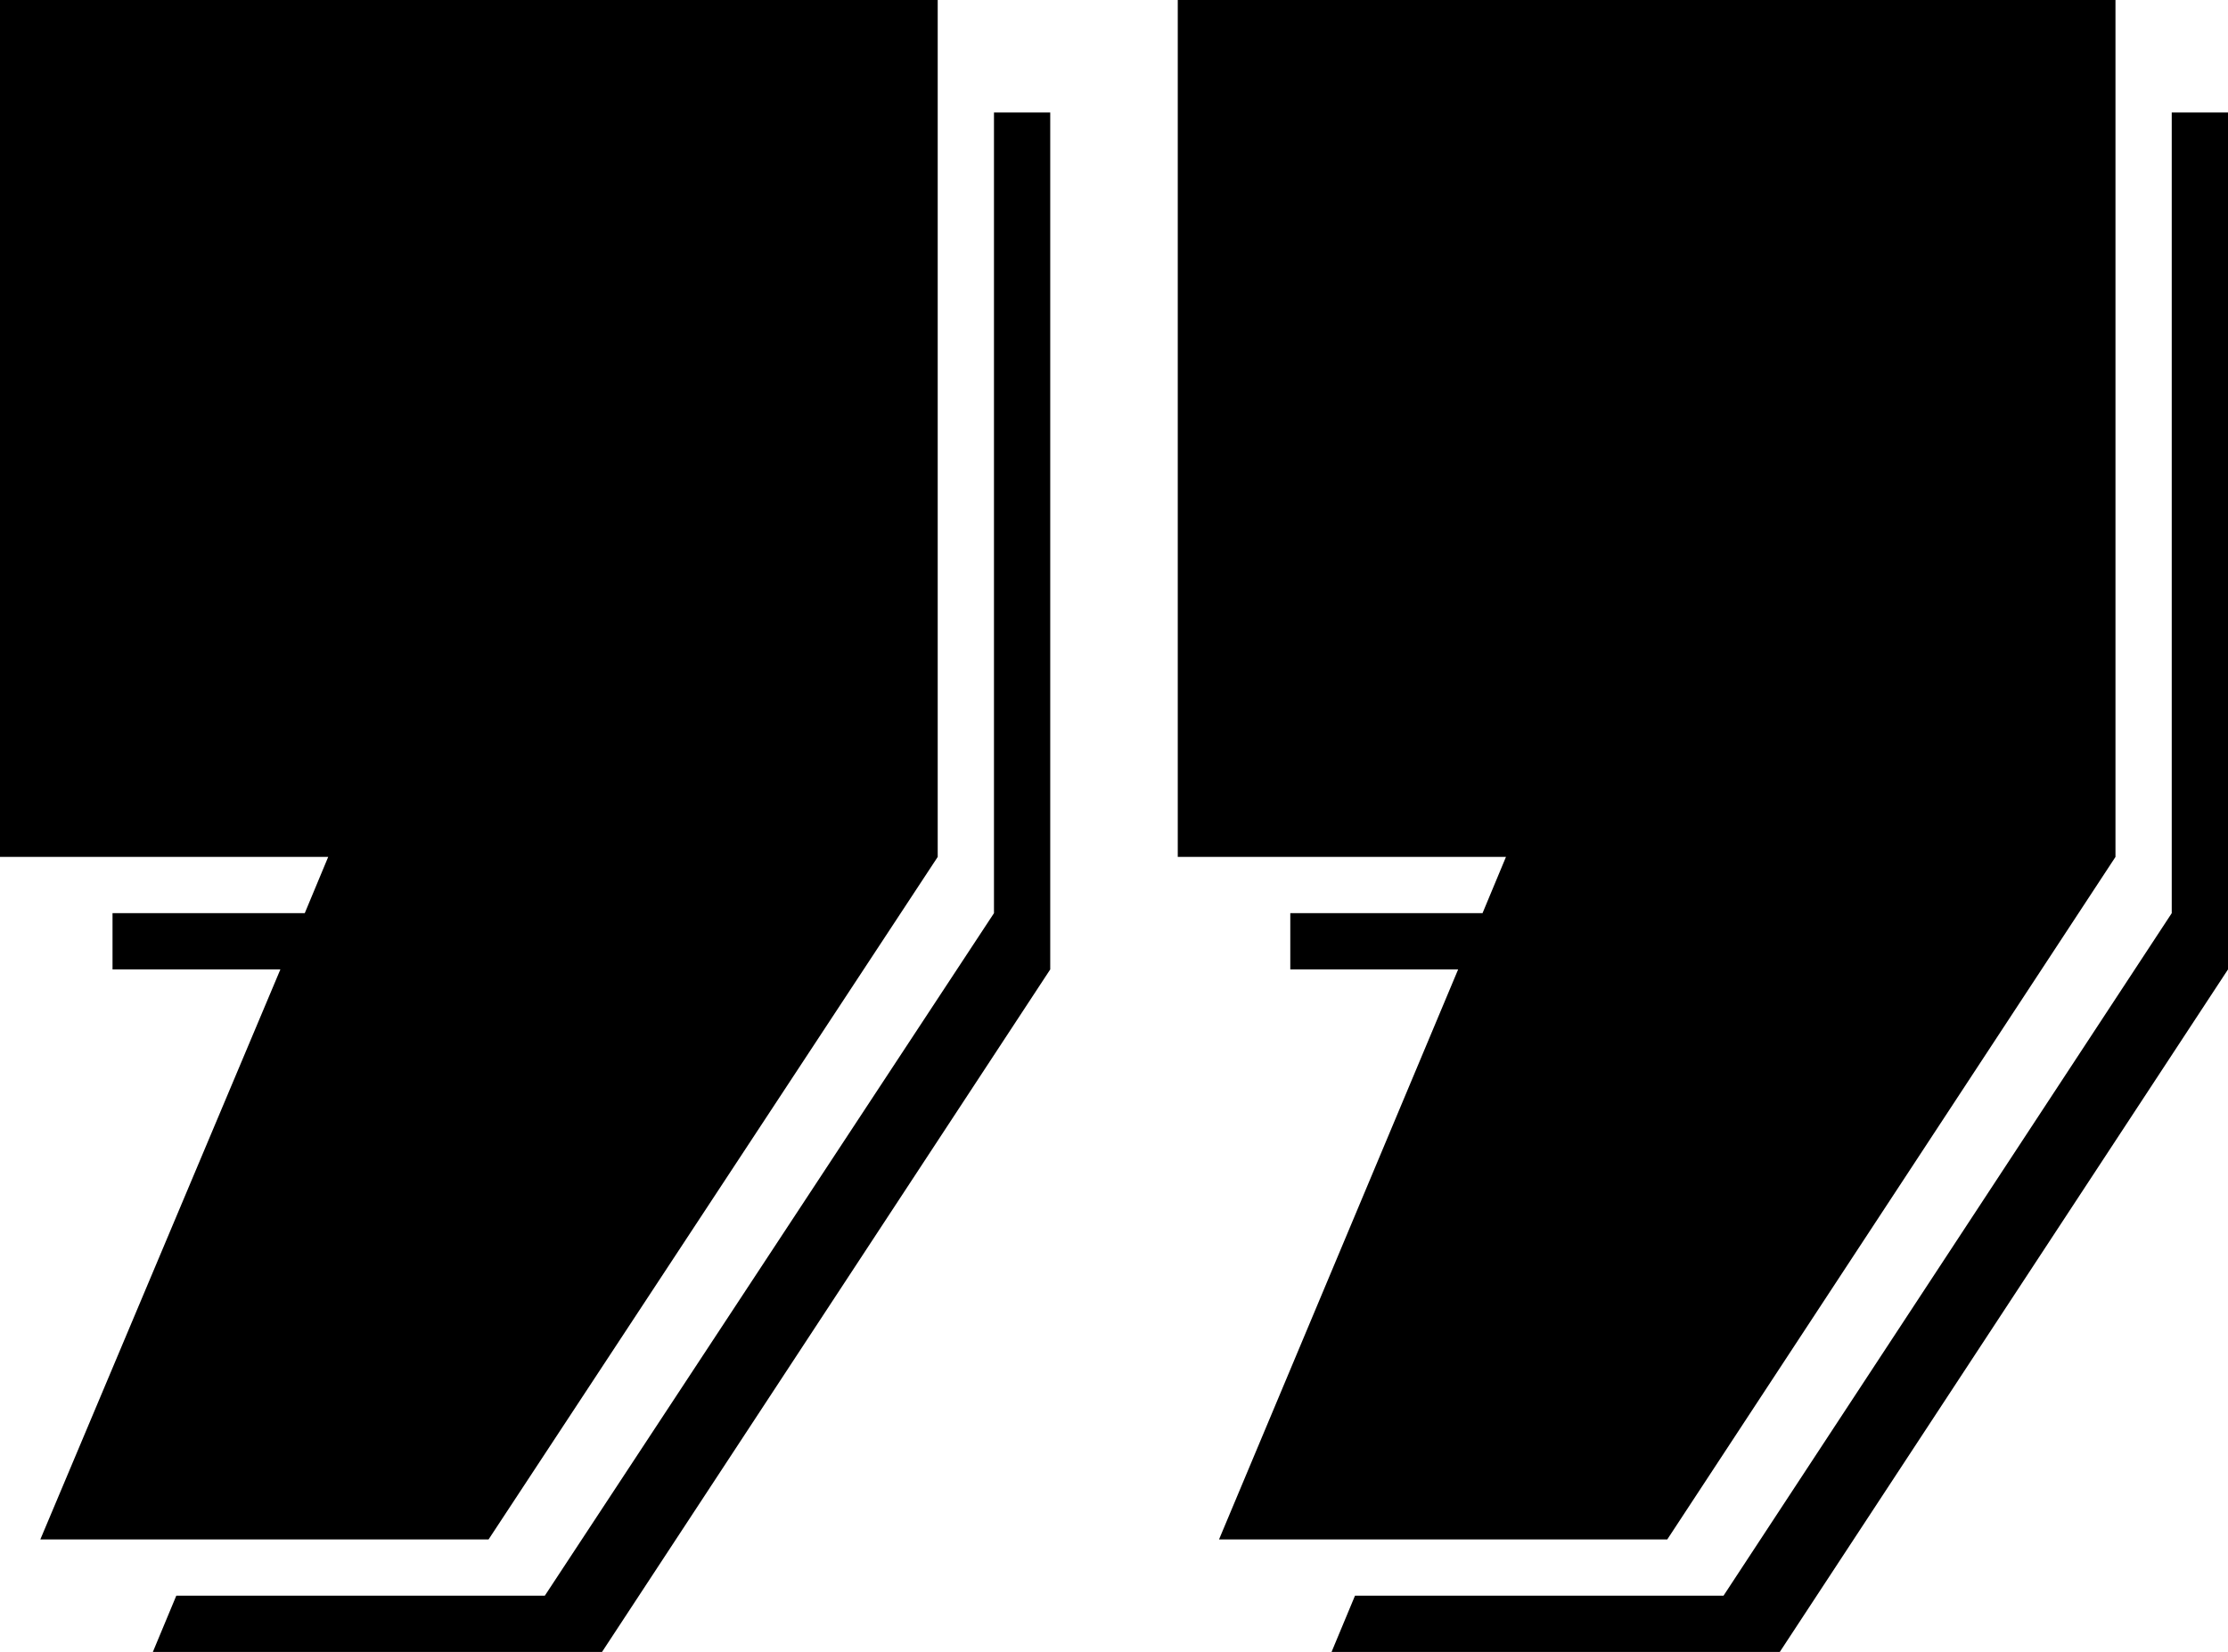
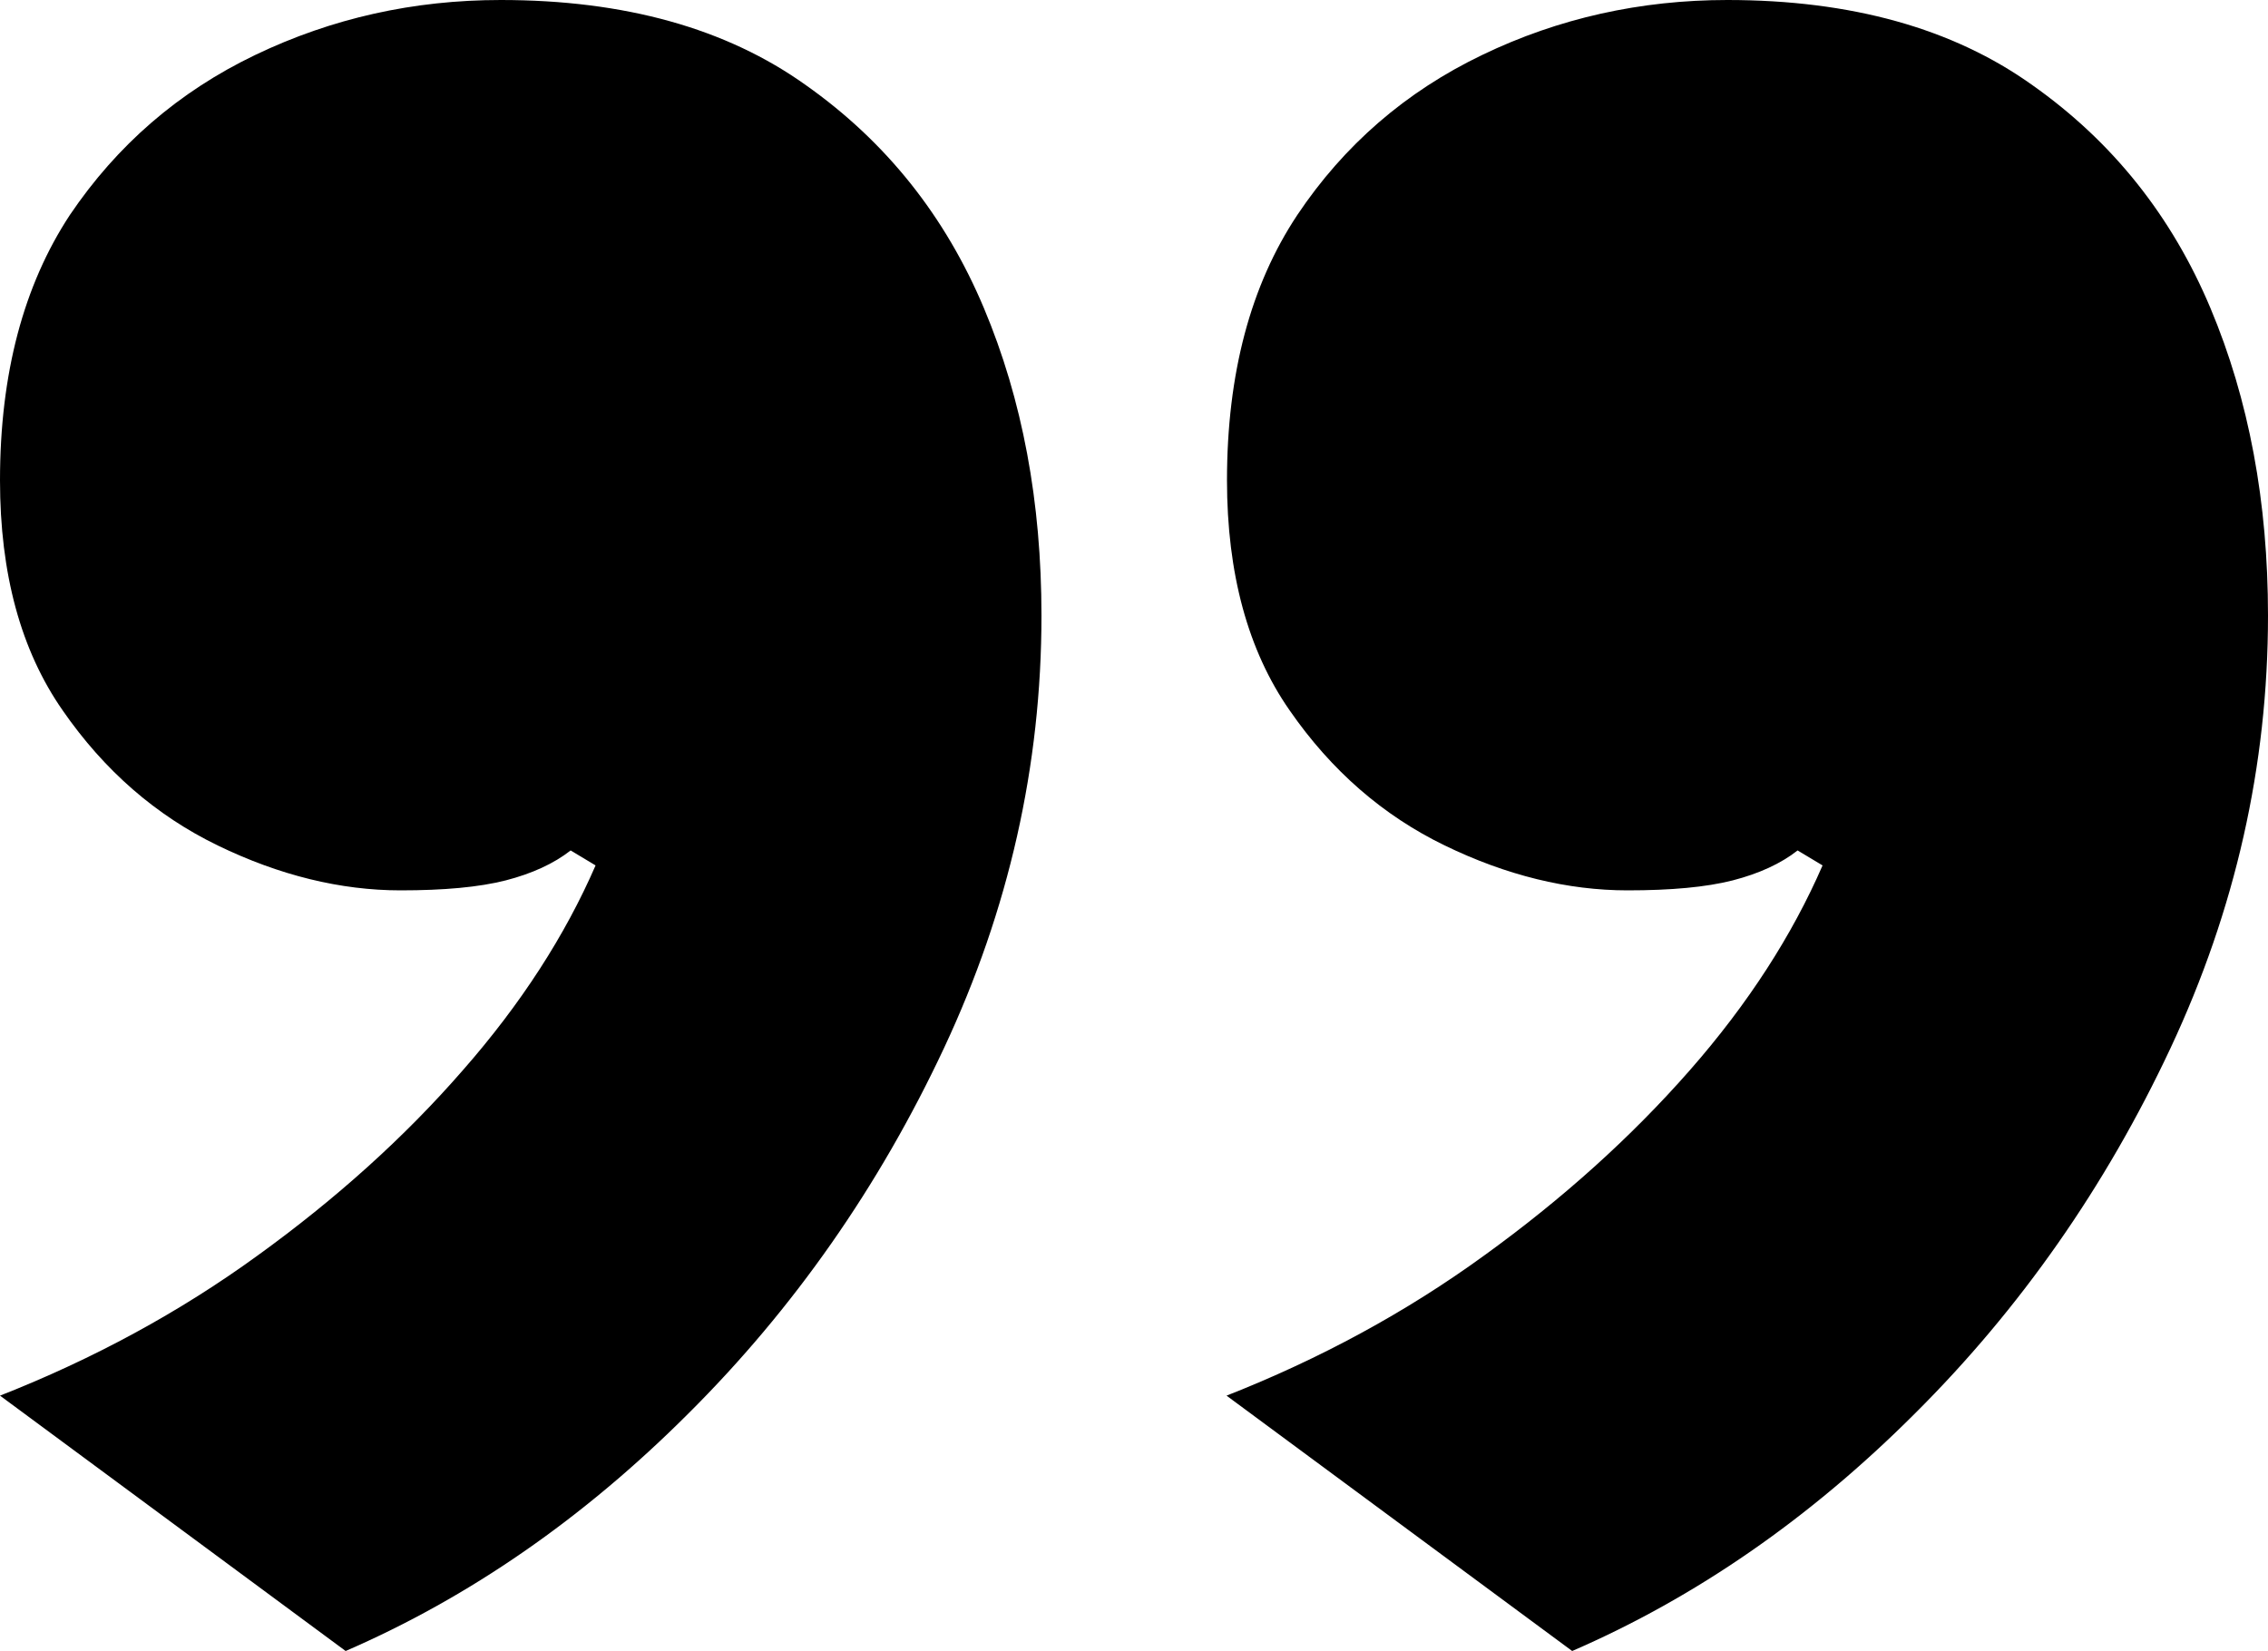
- <svg xmlns="http://www.w3.org/2000/svg" version="1.1" id="Layer_1" x="0px" y="0px" viewBox="0 0 237.6 176.2" enable-background="new 0 0 237.6 176.2" xml:space="preserve">
-   <path d="M106,12h6v91.4l-47.8,72.8H16.3l2.5-6h39.3L106,97.4V12z M231.6,12v85.4l-47.8,72.8h-39.3l-2.5,6h47.8l47.8-72.8V12H231.6z   M52.1,164.2L100,91.4V0H0v91.4h35l-2.5,6H12v6h17.9L4.3,164.2H52.1z M177.8,164.2l47.8-72.8V0h-100v91.4h35l-2.5,6h-20.5v6h17.9  L130,164.2H177.8z" />
+ <svg xmlns="http://www.w3.org/2000/svg" version="1.1" id="Layer_1" x="0px" y="0px" viewBox="0 0 500 364" enable-background="new 0 0 500 364" xml:space="preserve">
+   <path d="M380.8,0c27.2,0,49.7,6.2,67.3,18.8c17.7,12.5,30.7,28.9,39.2,49.1c8.5,20.2,12.7,42.8,12.7,67.8c0,33.1-7.2,64.9-21.5,95.4  c-14.3,30.5-33.1,57.4-56.3,80.5c-23.2,23.2-48.4,40.6-75.6,52.4l-76.2-56.3c20.6-8.1,39.6-18.4,56.8-30.9  c17.3-12.5,32.4-26.1,45.3-40.8c12.9-14.7,22.6-29.8,29.3-45.2l-5.5-3.3c-3.7,2.9-8.5,5.1-14.3,6.6c-5.9,1.5-13.6,2.2-23.2,2.2  c-13.2,0-26.7-3.3-40.3-9.9c-13.6-6.6-25-16.5-34.2-29.8c-9.2-13.2-13.8-30.2-13.8-50.7c0-23.5,5.2-43,15.5-58.5  c10.3-15.4,23.9-27.2,40.8-35.3C343.6,4,361.7,0,380.8,0z M110.4,0c27.2,0,49.7,6.2,67.3,18.8c17.7,12.5,30.7,28.9,39.2,49.1  c8.5,20.2,12.7,42.8,12.7,67.8c0,33.1-7.2,64.9-21.5,95.4c-14.3,30.5-33.1,57.4-56.3,80.5c-23.2,23.2-48.4,40.6-75.6,52.4L0,307.7  c20.6-8.1,39.6-18.4,56.8-30.9c17.3-12.5,32.4-26.1,45.2-40.8c12.9-14.7,22.6-29.8,29.3-45.2l-5.5-3.3c-3.7,2.9-8.5,5.1-14.3,6.6  c-5.9,1.5-13.6,2.2-23.2,2.2c-13.2,0-26.7-3.3-40.3-9.9c-13.6-6.6-25-16.5-34.2-29.8C4.6,143.4,0,126.5,0,105.9  c0-23.5,5.2-43,15.4-58.5C25.8,32,39.4,20.2,56.3,12.1C73.2,4,91.2,0,110.4,0z" />
</svg>
